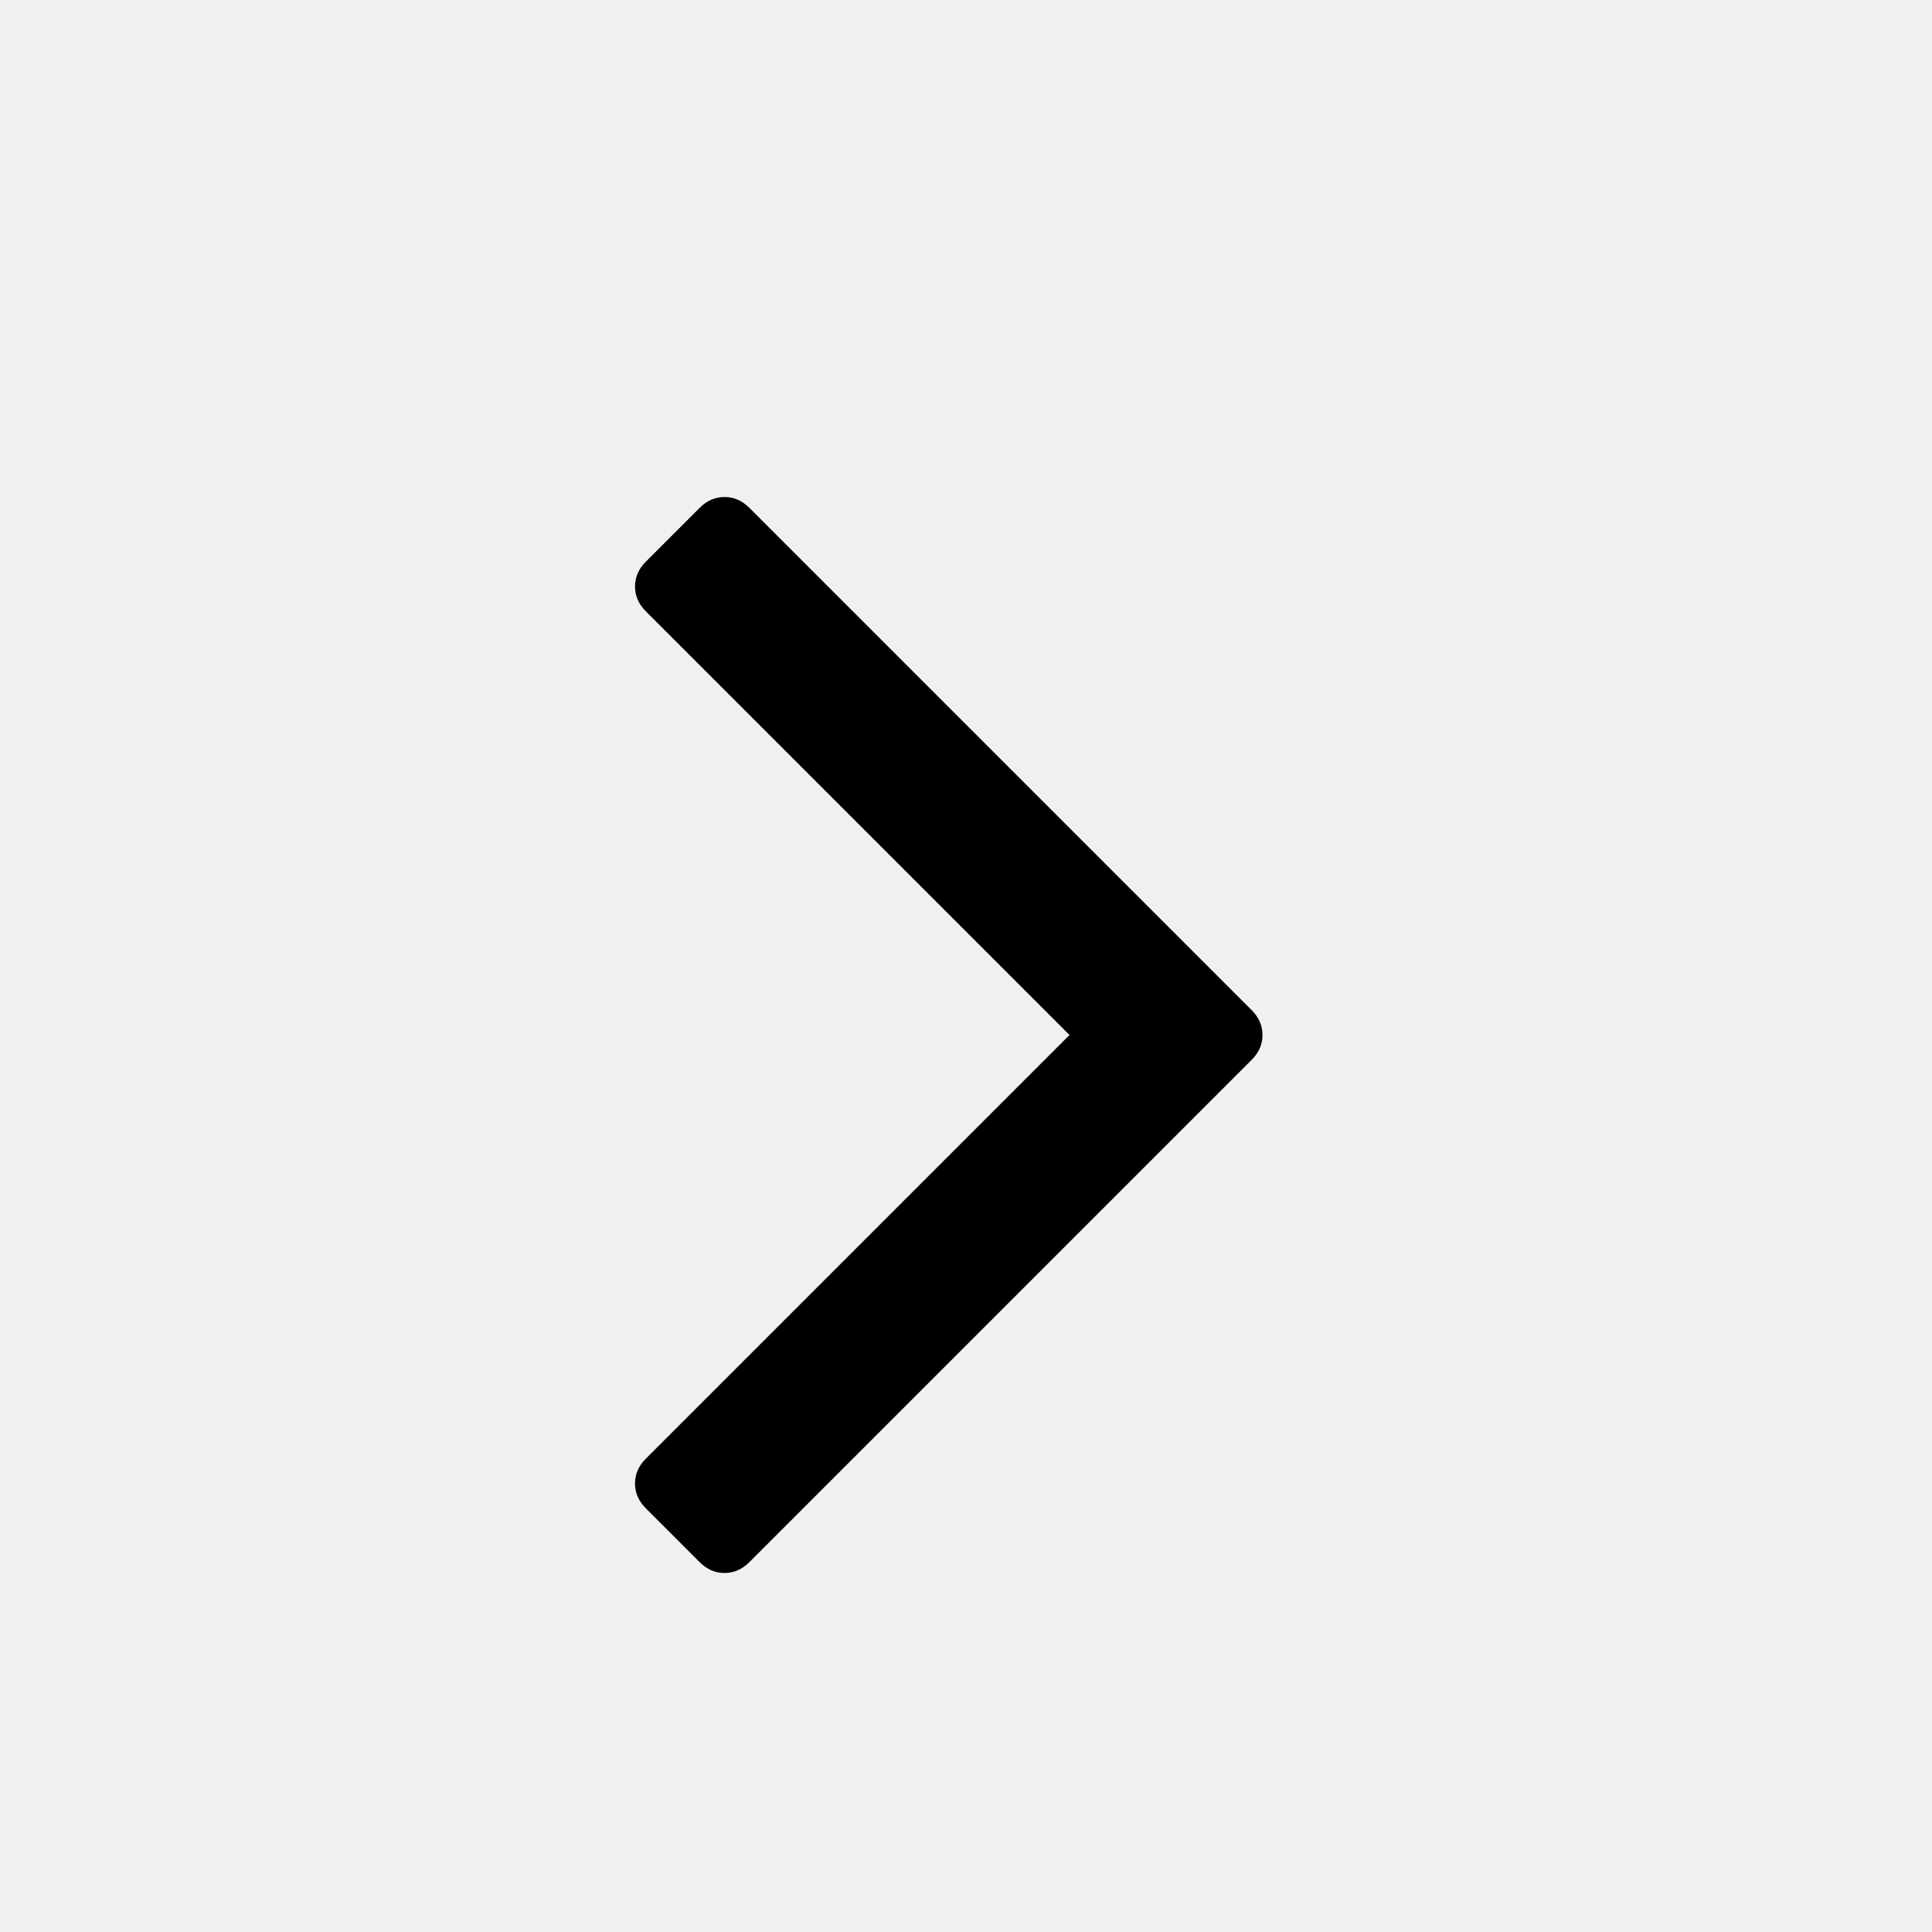
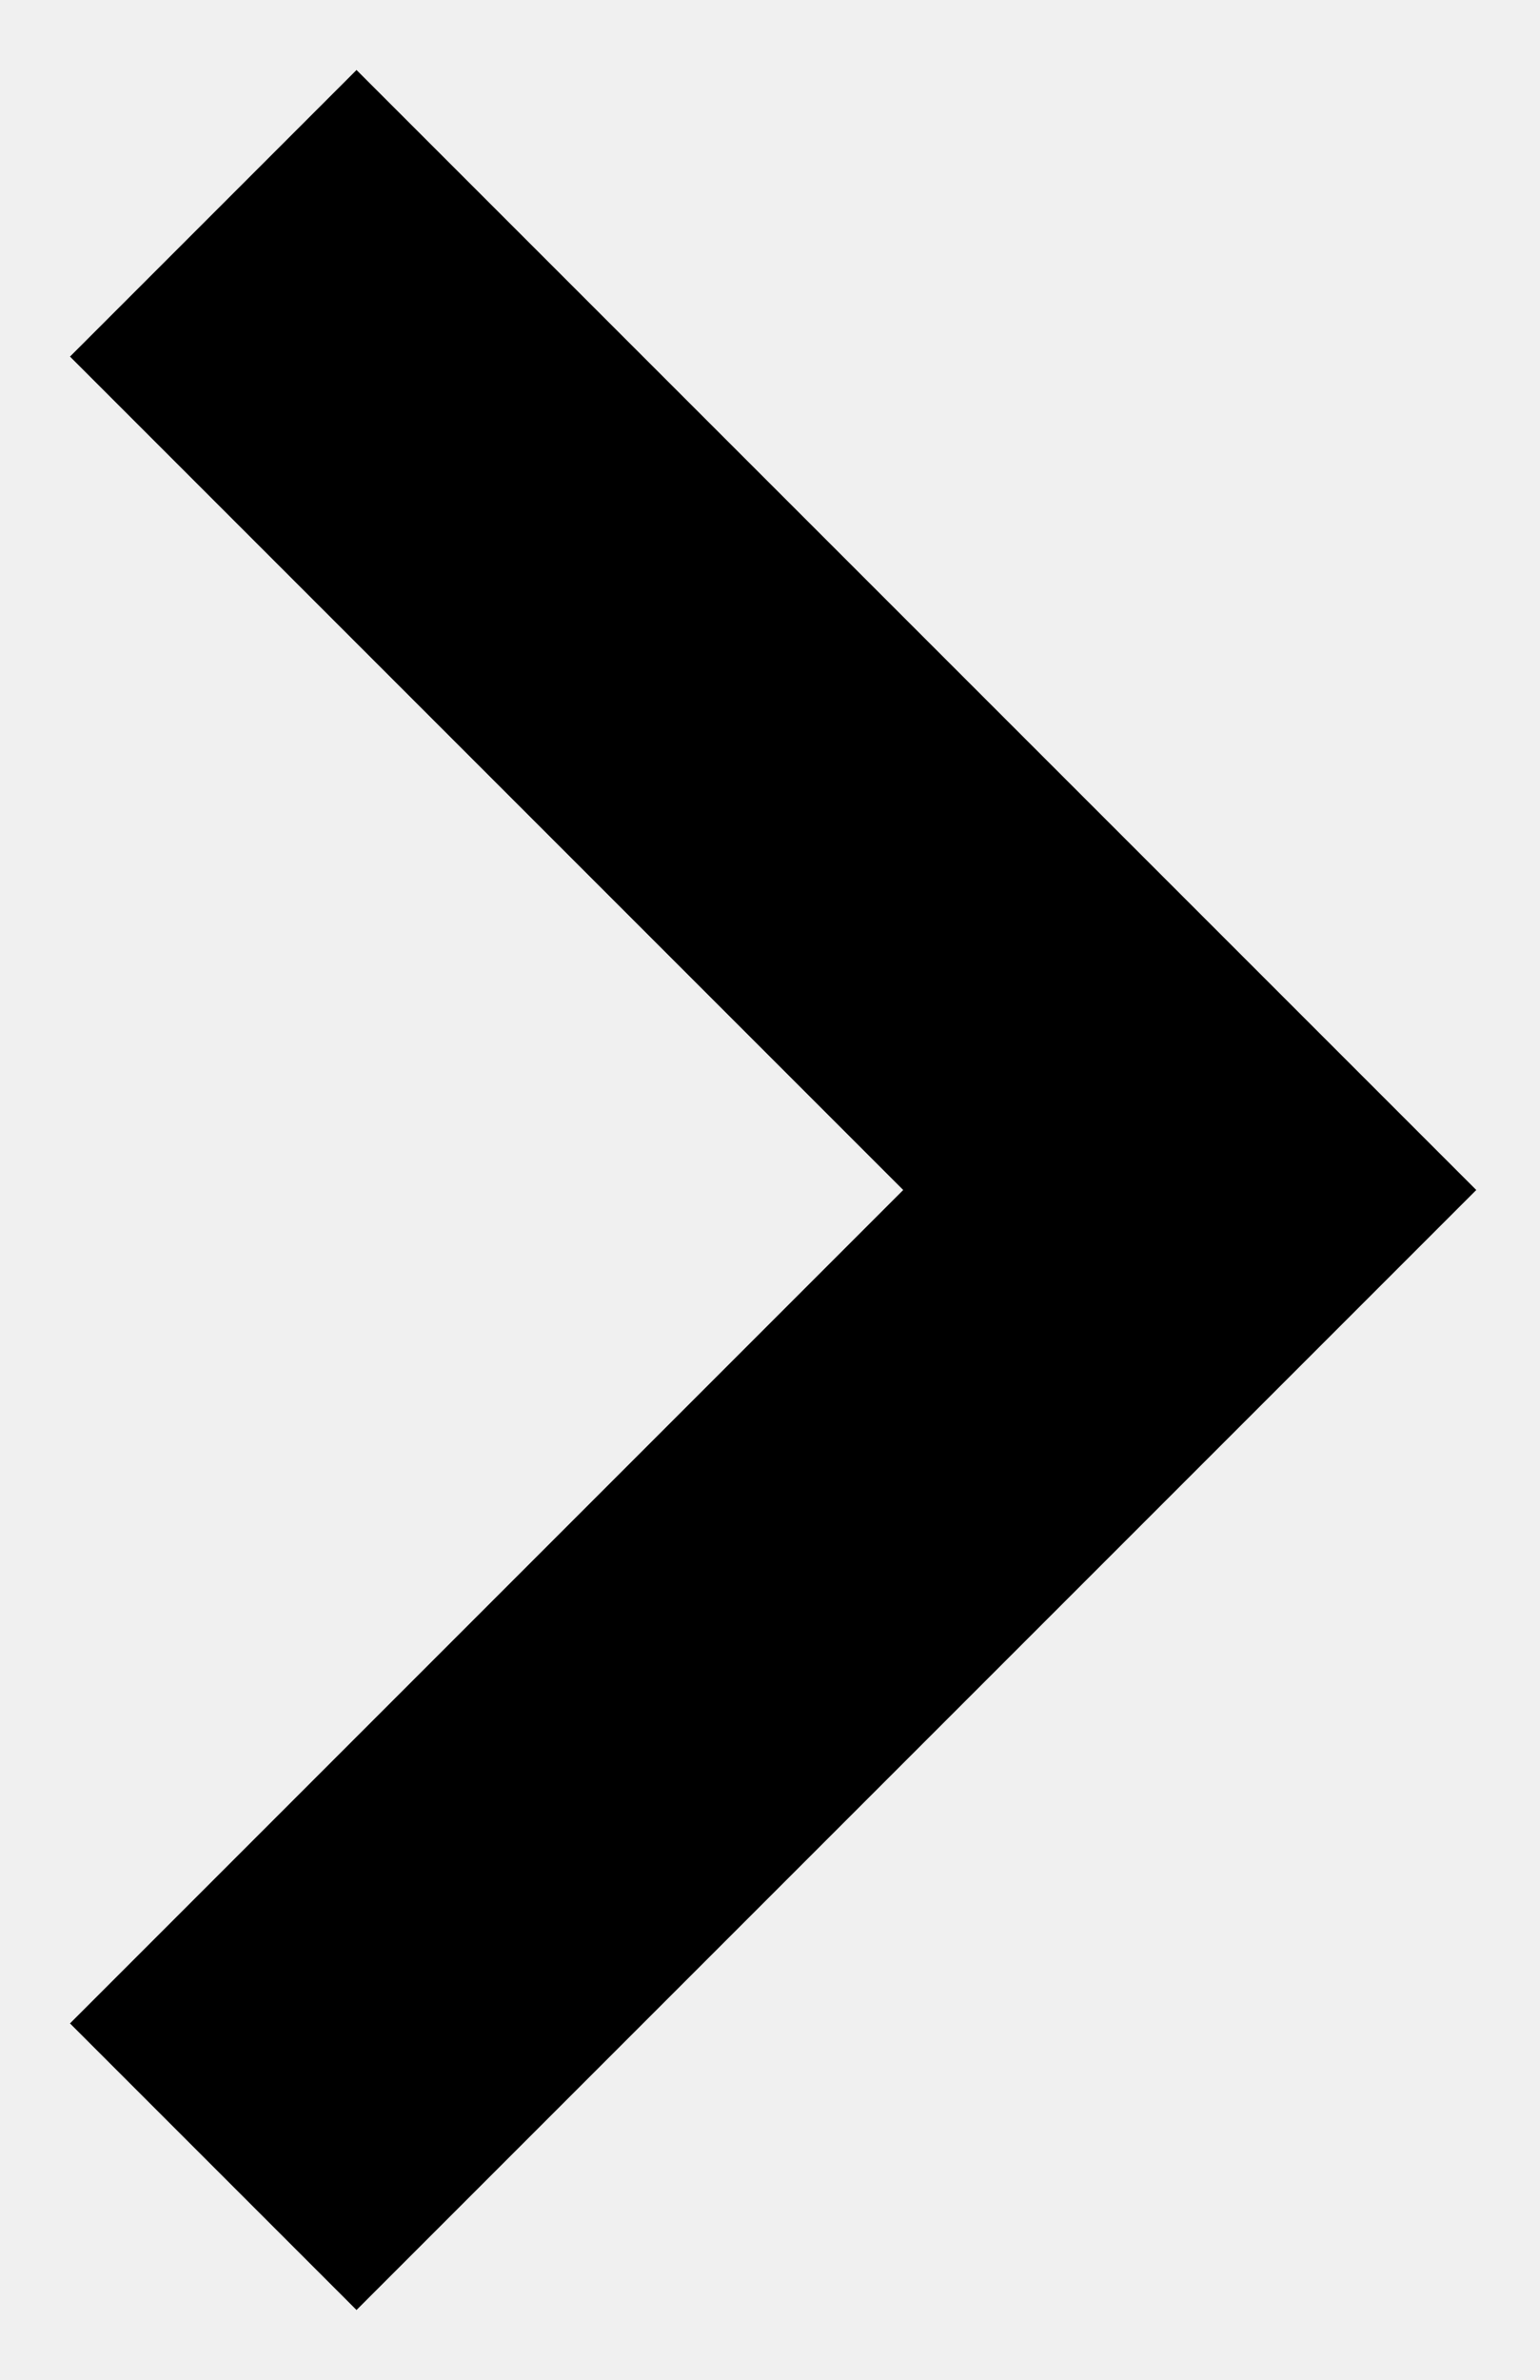
- <svg xmlns="http://www.w3.org/2000/svg" width="1792" height="1792" viewBox="0 0 1792 1792">
-   <path d="M1171 960q0 13-10 23l-466 466q-10 10-23 10t-23-10l-50-50q-10-10-10-23t10-23l393-393-393-393q-10-10-10-23t10-23l50-50q10-10 23-10t23 10l466 466q10 10 10 23z" />
+ <svg xmlns="http://www.w3.org/2000/svg" xmlns:xlink="http://www.w3.org/1999/xlink" width="11px" height="17px" viewBox="0 0 11 17" version="1.1">
+   <defs>
+     <polygon id="path-1" points="8 5.953 2.047 0 0 2.047 5.953 8 8 10.047 10.047 8 16 2.047 13.953 0" />
+   </defs>
+   <g stroke="none" stroke-width="1" fill="none" fill-rule="evenodd">
+     <g transform="translate(-6, -4)">
+       <g transform="translate(12, 12.5) rotate(-90) translate(-12, -12.5) translate(4, 7)">
+         <mask id="mask-2" fill="white">
+           <use xlink:href="#path-1" />
+         </mask>
+         <rect fill="#000000" mask="url(#mask-2)" x="-4" y="-7" width="24" height="24" />
+       </g>
+     </g>
+   </g>
</svg>
